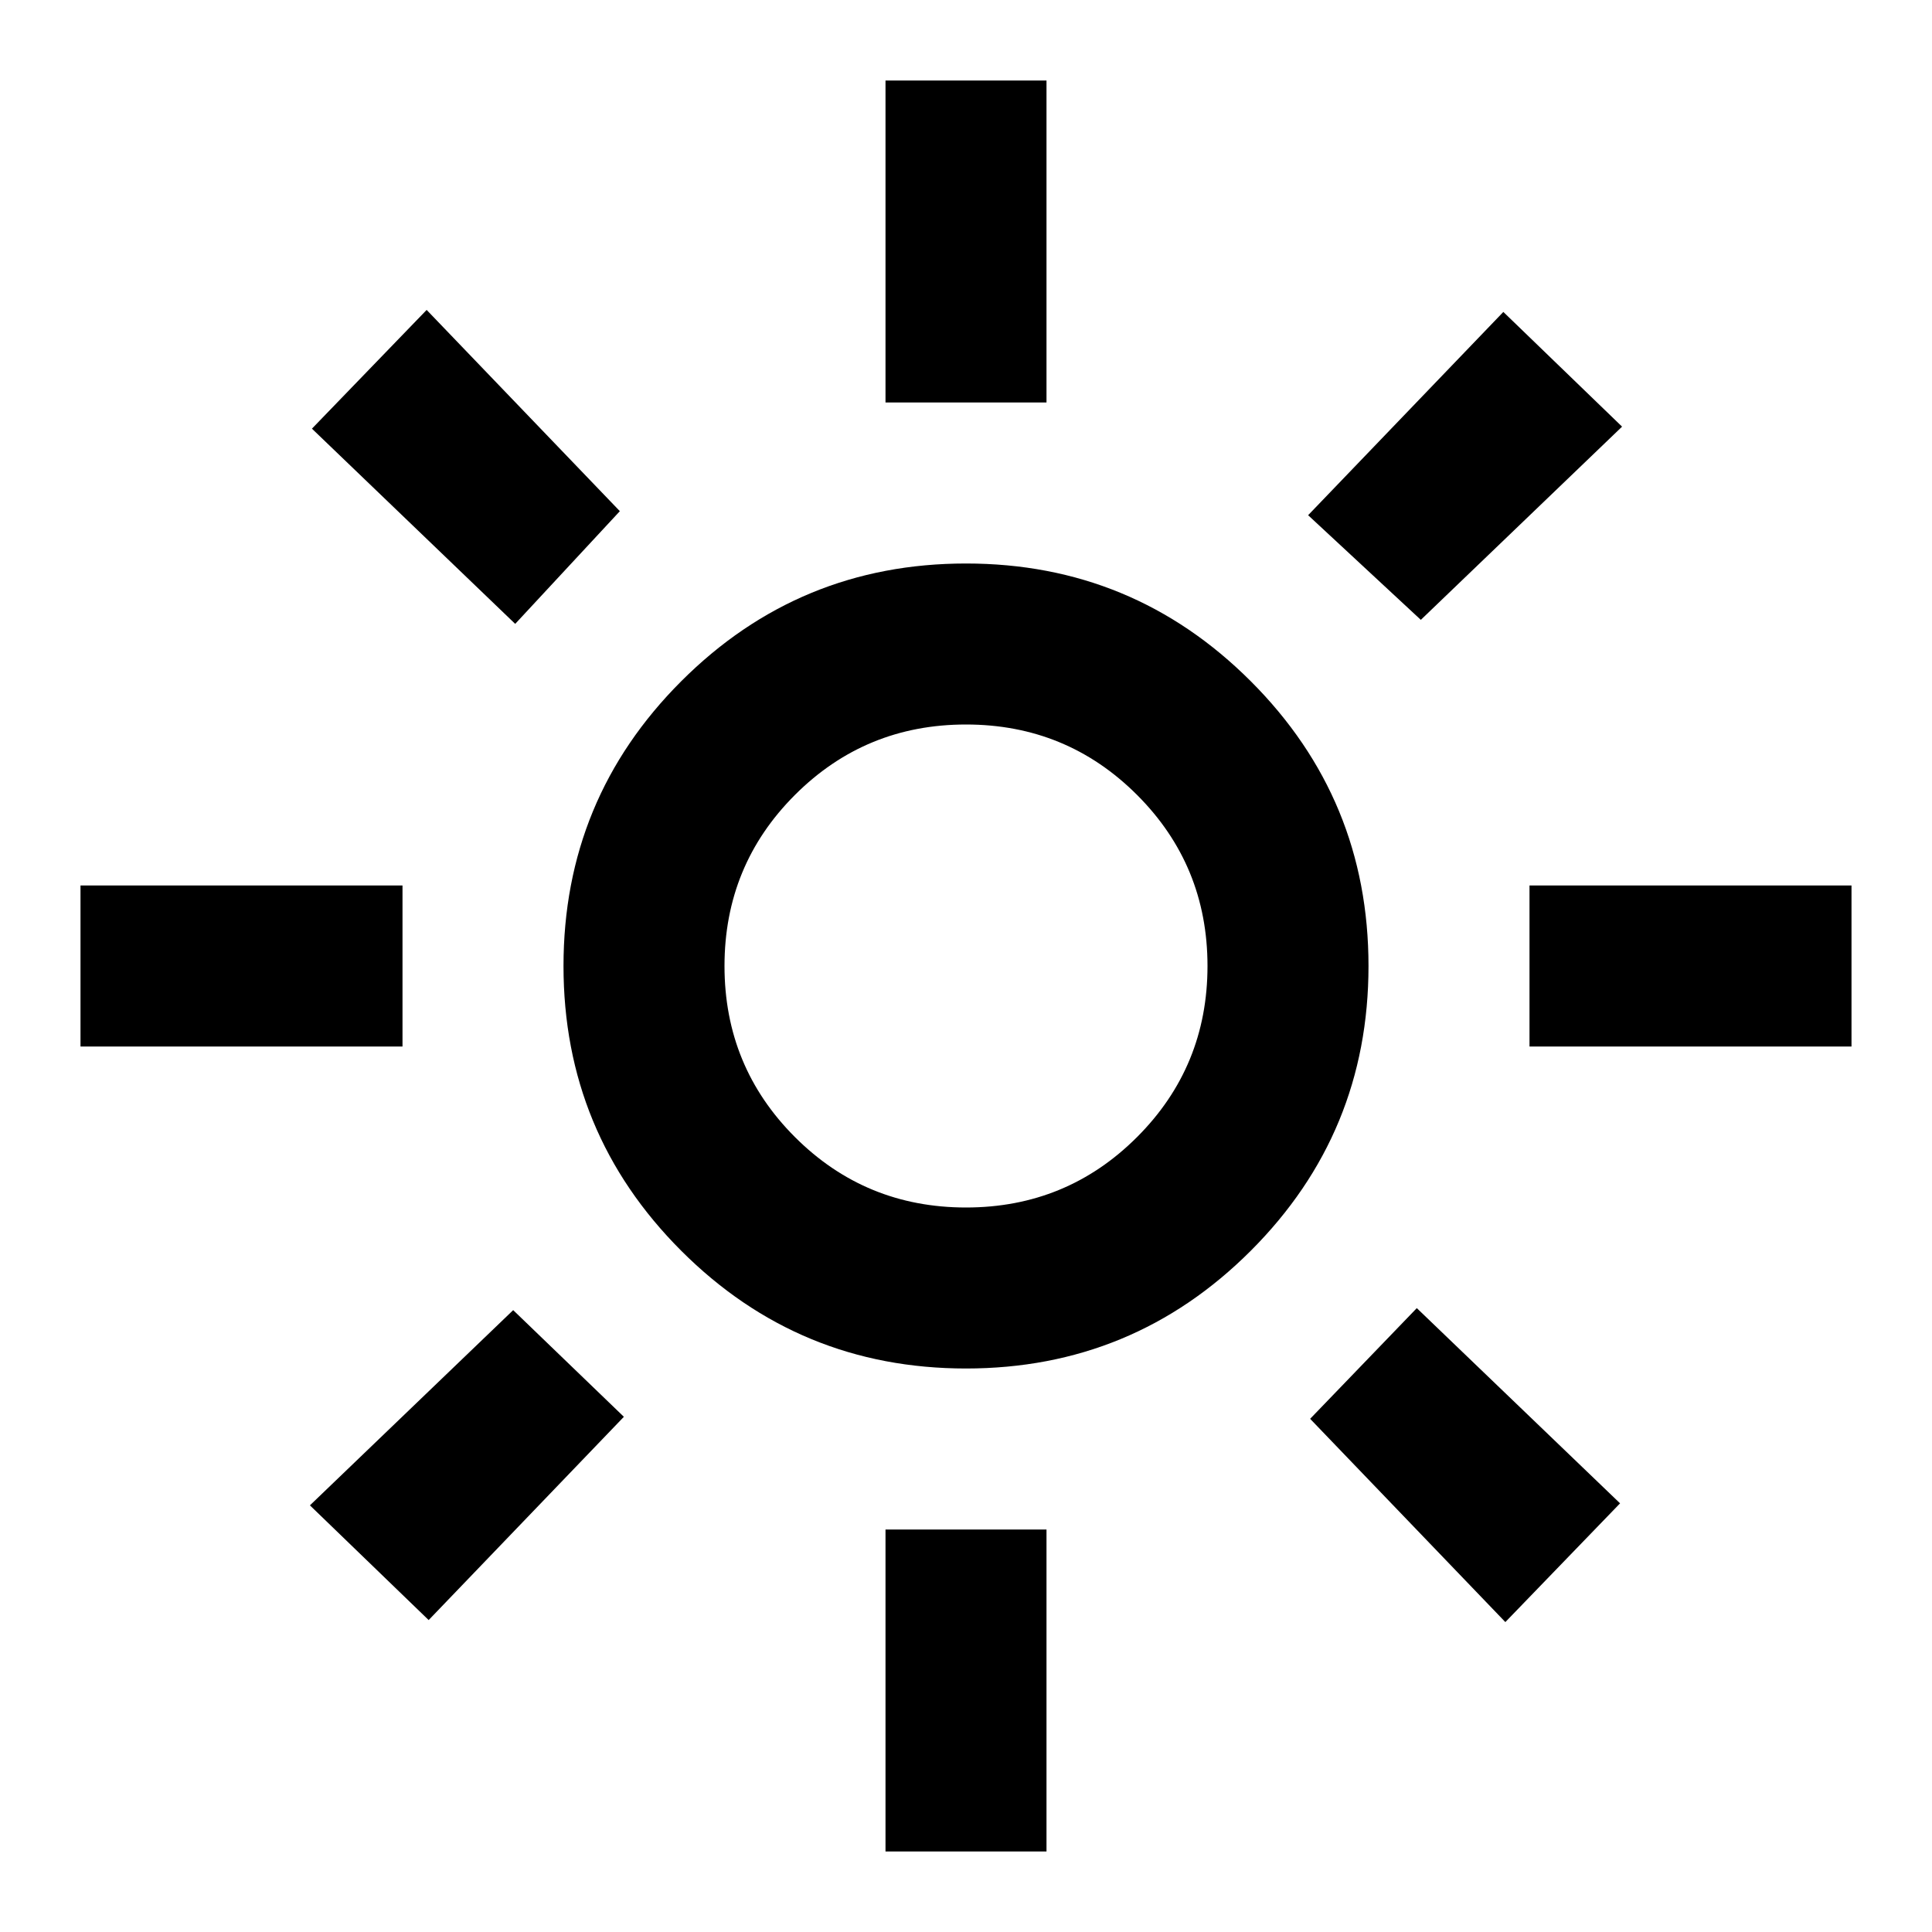
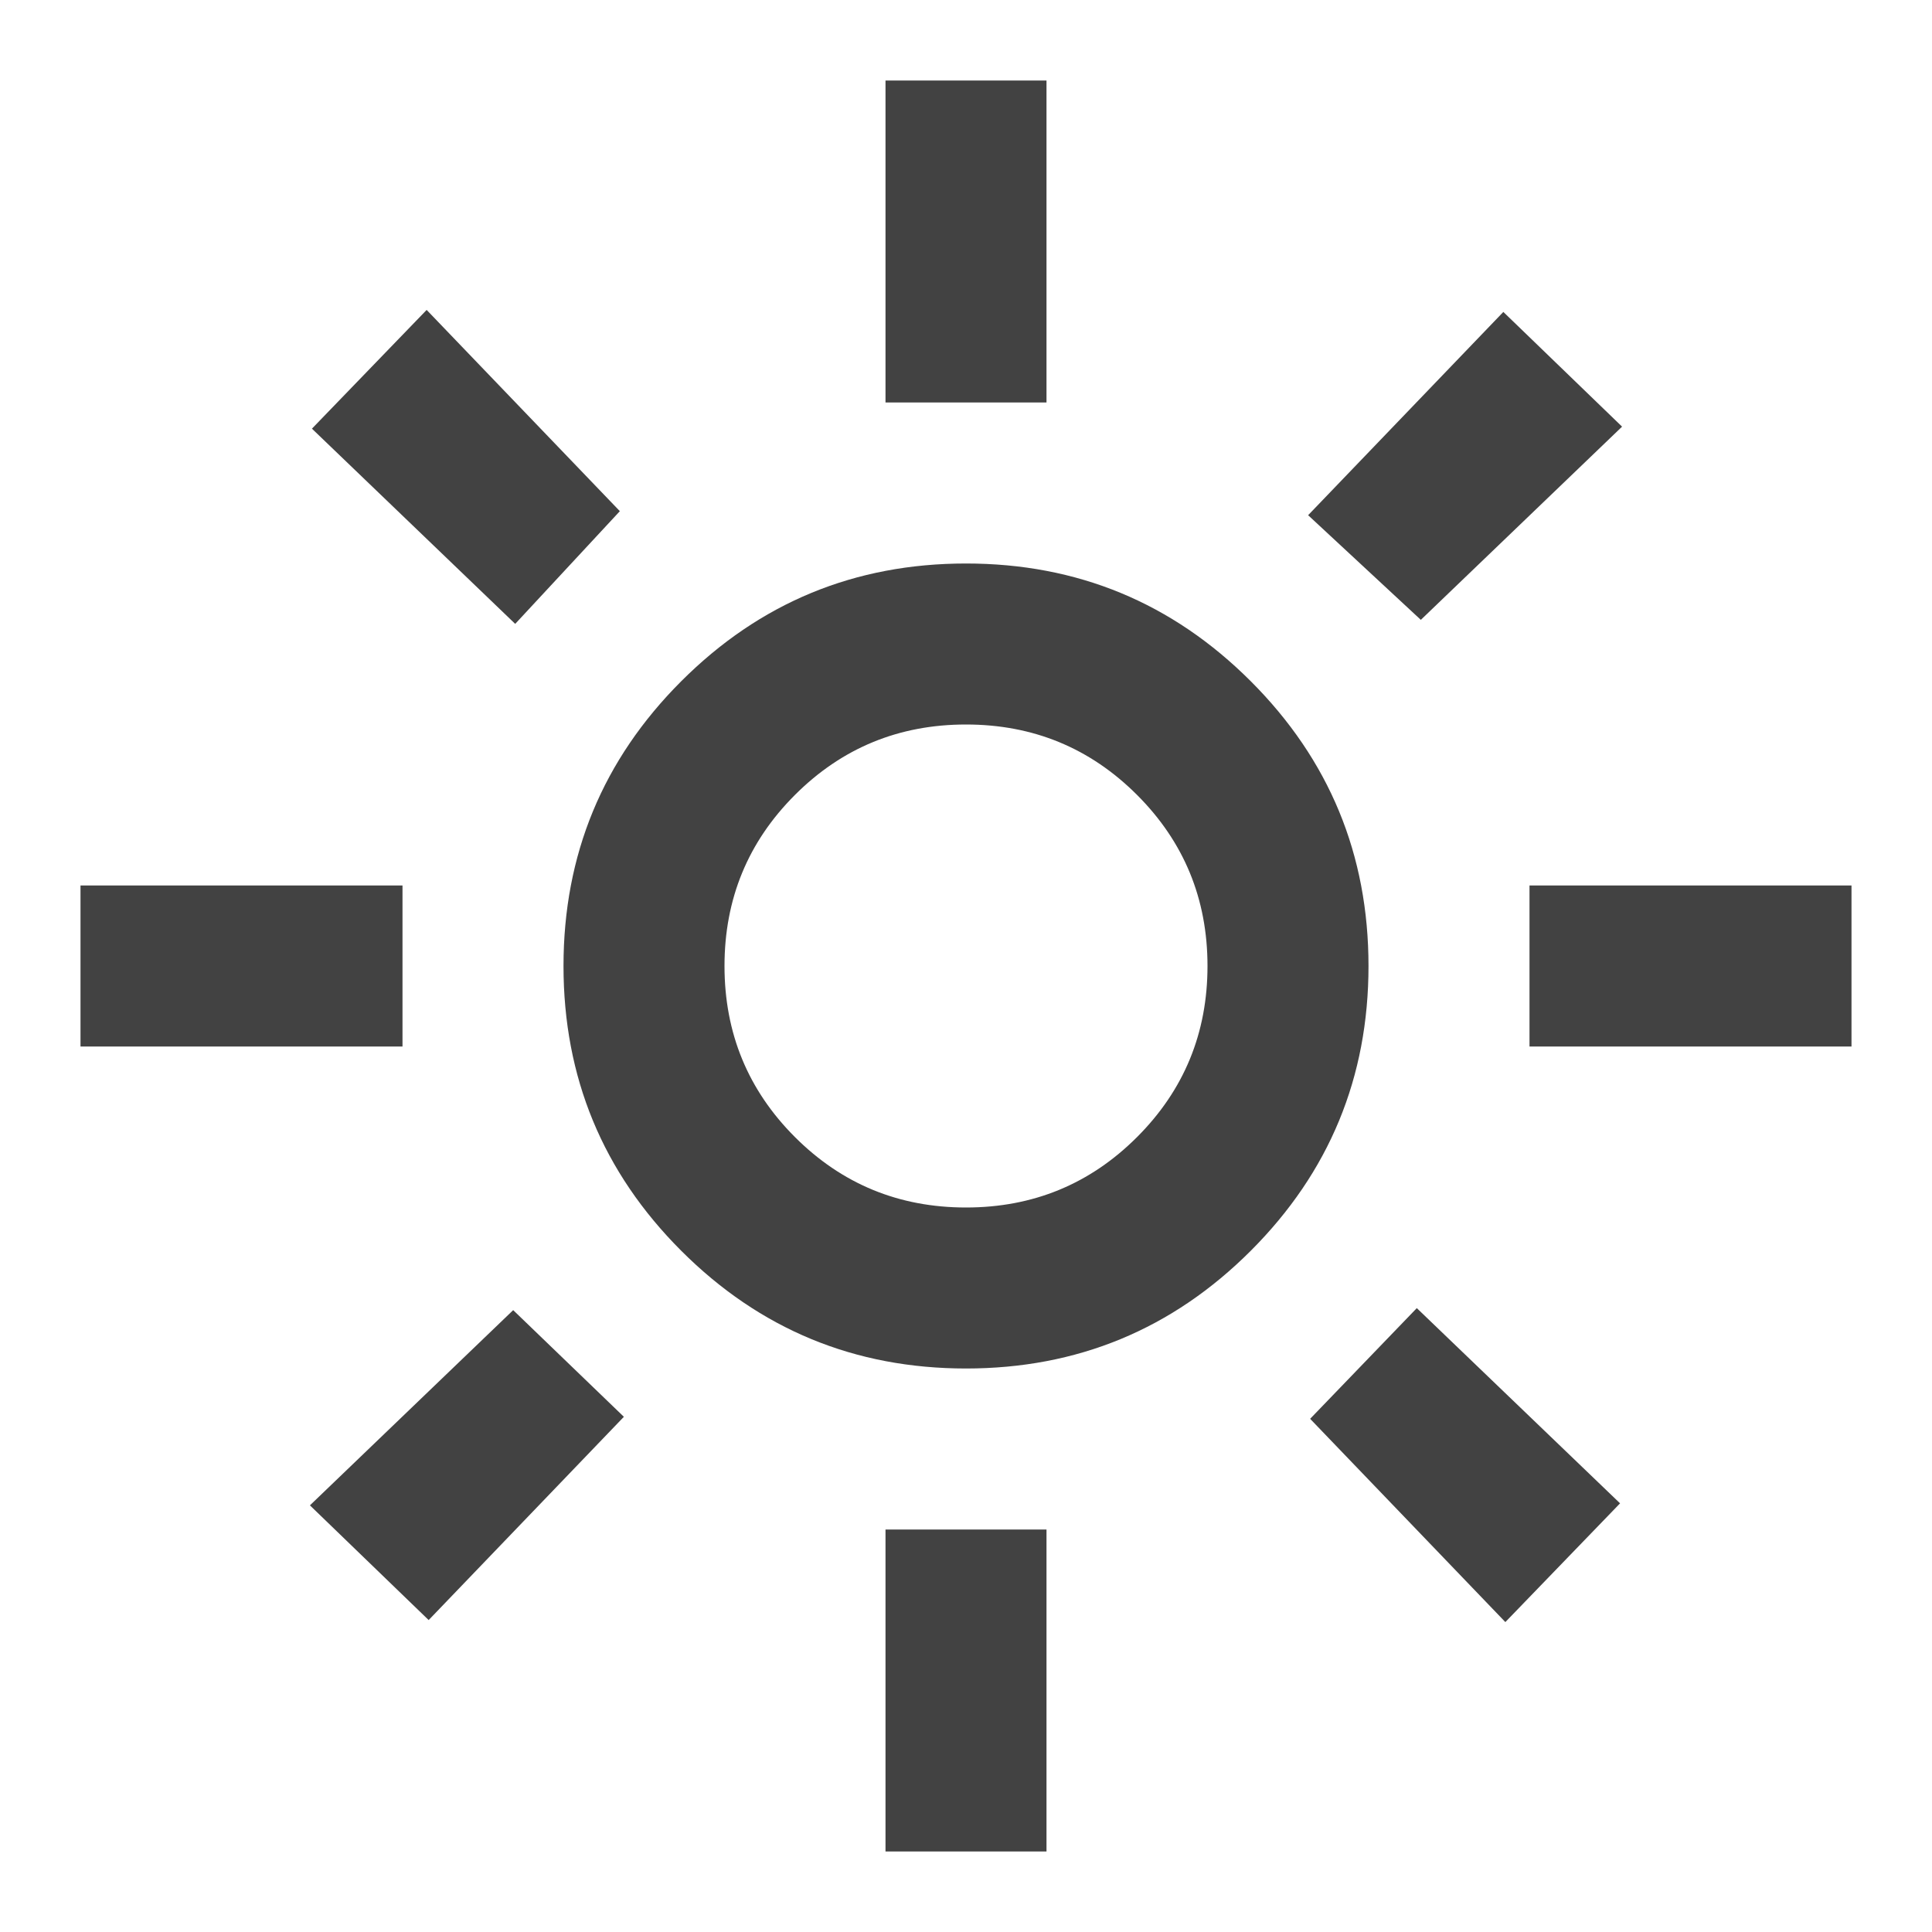
<svg xmlns="http://www.w3.org/2000/svg" height="24" viewBox="0 -960 960 960" width="24">
-   <path d="M480-360q50 0 85-35t35-85q0-50-35-85t-85-35q-50 0-85 35t-35 85q0 50 35 85t85 35Zm0 80q-83 0-141.5-58.5T280-480q0-83 58.5-141.5T480-680q83 0 141.5 58.5T680-480q0 83-58.5 141.5T480-280ZM200-440H40v-80h160v80Zm720 0H760v-80h160v80ZM440-760v-160h80v160h-80Zm0 720v-160h80v160h-80ZM256-650l-101-97 57-59 96 100-52 56Zm492 496-97-101 53-55 101 97-57 59Zm-98-550 97-101 59 57-100 96-56-52ZM154-212l101-97 55 53-97 101-59-57Zm326-268Z" />
+   <path fill="#000000BD" d="M480-360q50 0 85-35t35-85q0-50-35-85t-85-35q-50 0-85 35t-35 85q0 50 35 85t85 35Zm0 80q-83 0-141.5-58.5T280-480q0-83 58.5-141.5T480-680q83 0 141.5 58.5T680-480q0 83-58.5 141.5T480-280ZM200-440H40v-80h160v80Zm720 0H760v-80h160v80ZM440-760v-160h80v160h-80Zm0 720v-160h80v160h-80ZM256-650l-101-97 57-59 96 100-52 56Zm492 496-97-101 53-55 101 97-57 59Zm-98-550 97-101 59 57-100 96-56-52ZM154-212l101-97 55 53-97 101-59-57Zm326-268Z" />
</svg>
